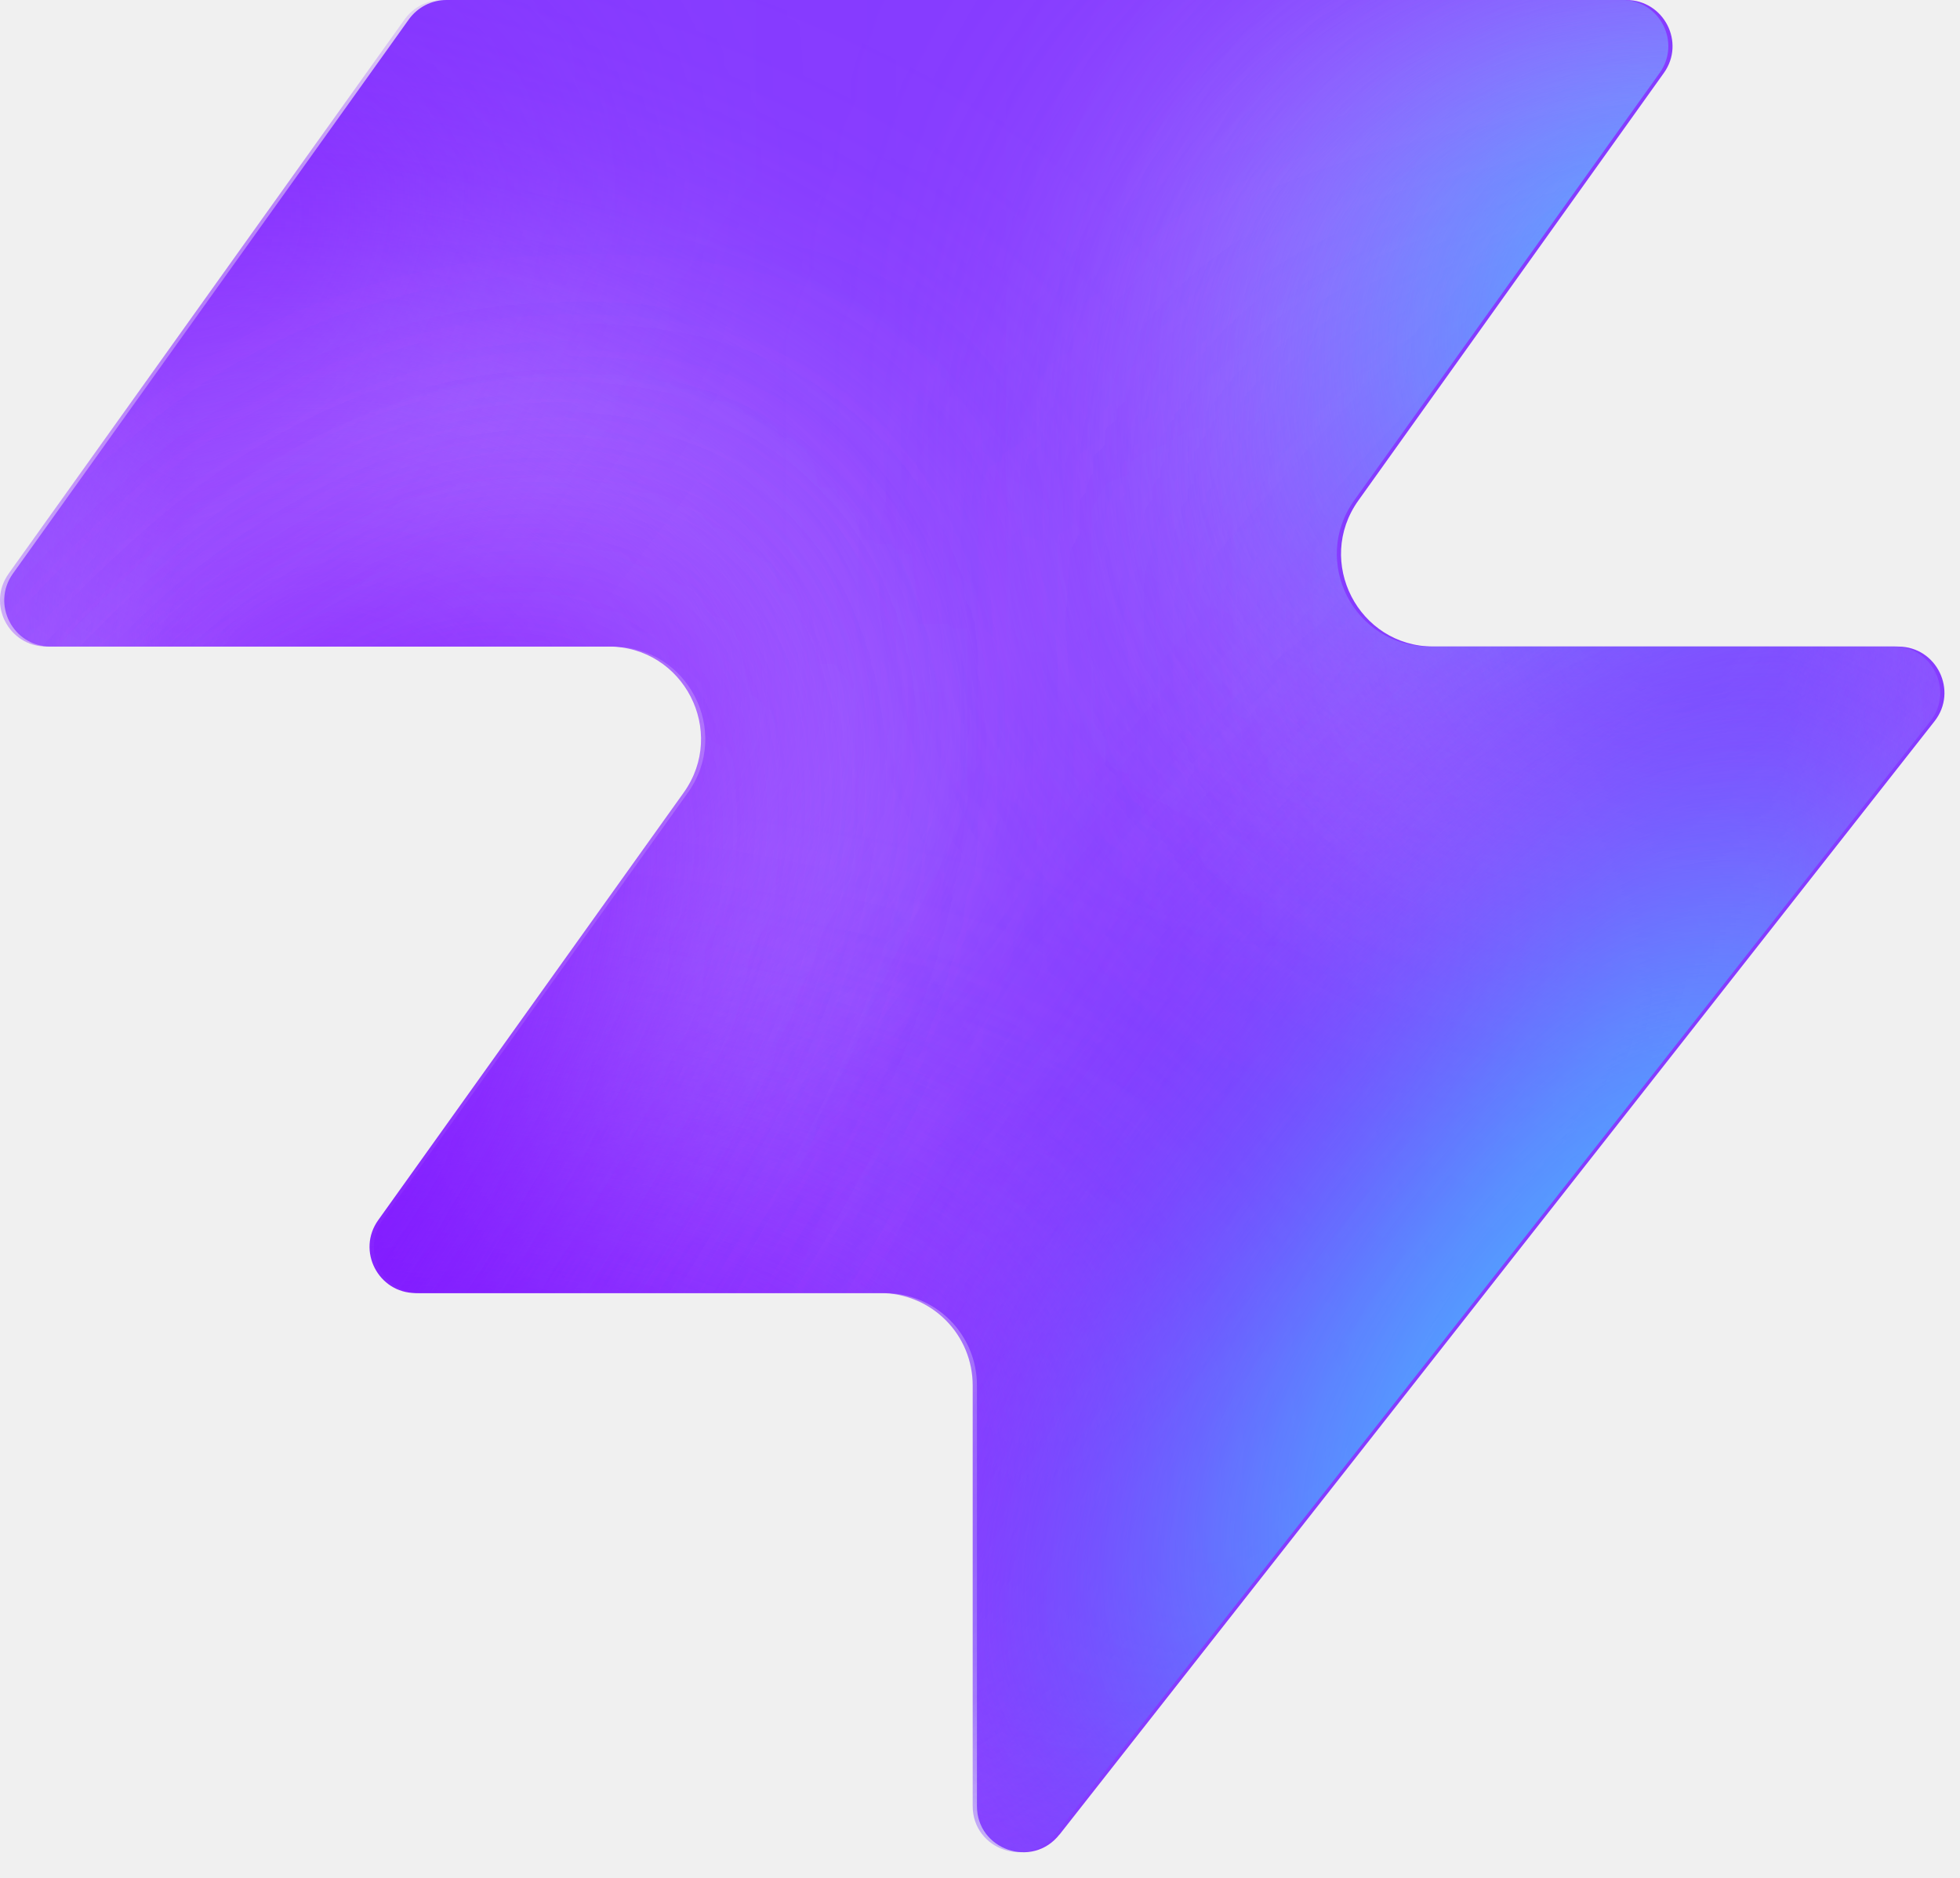
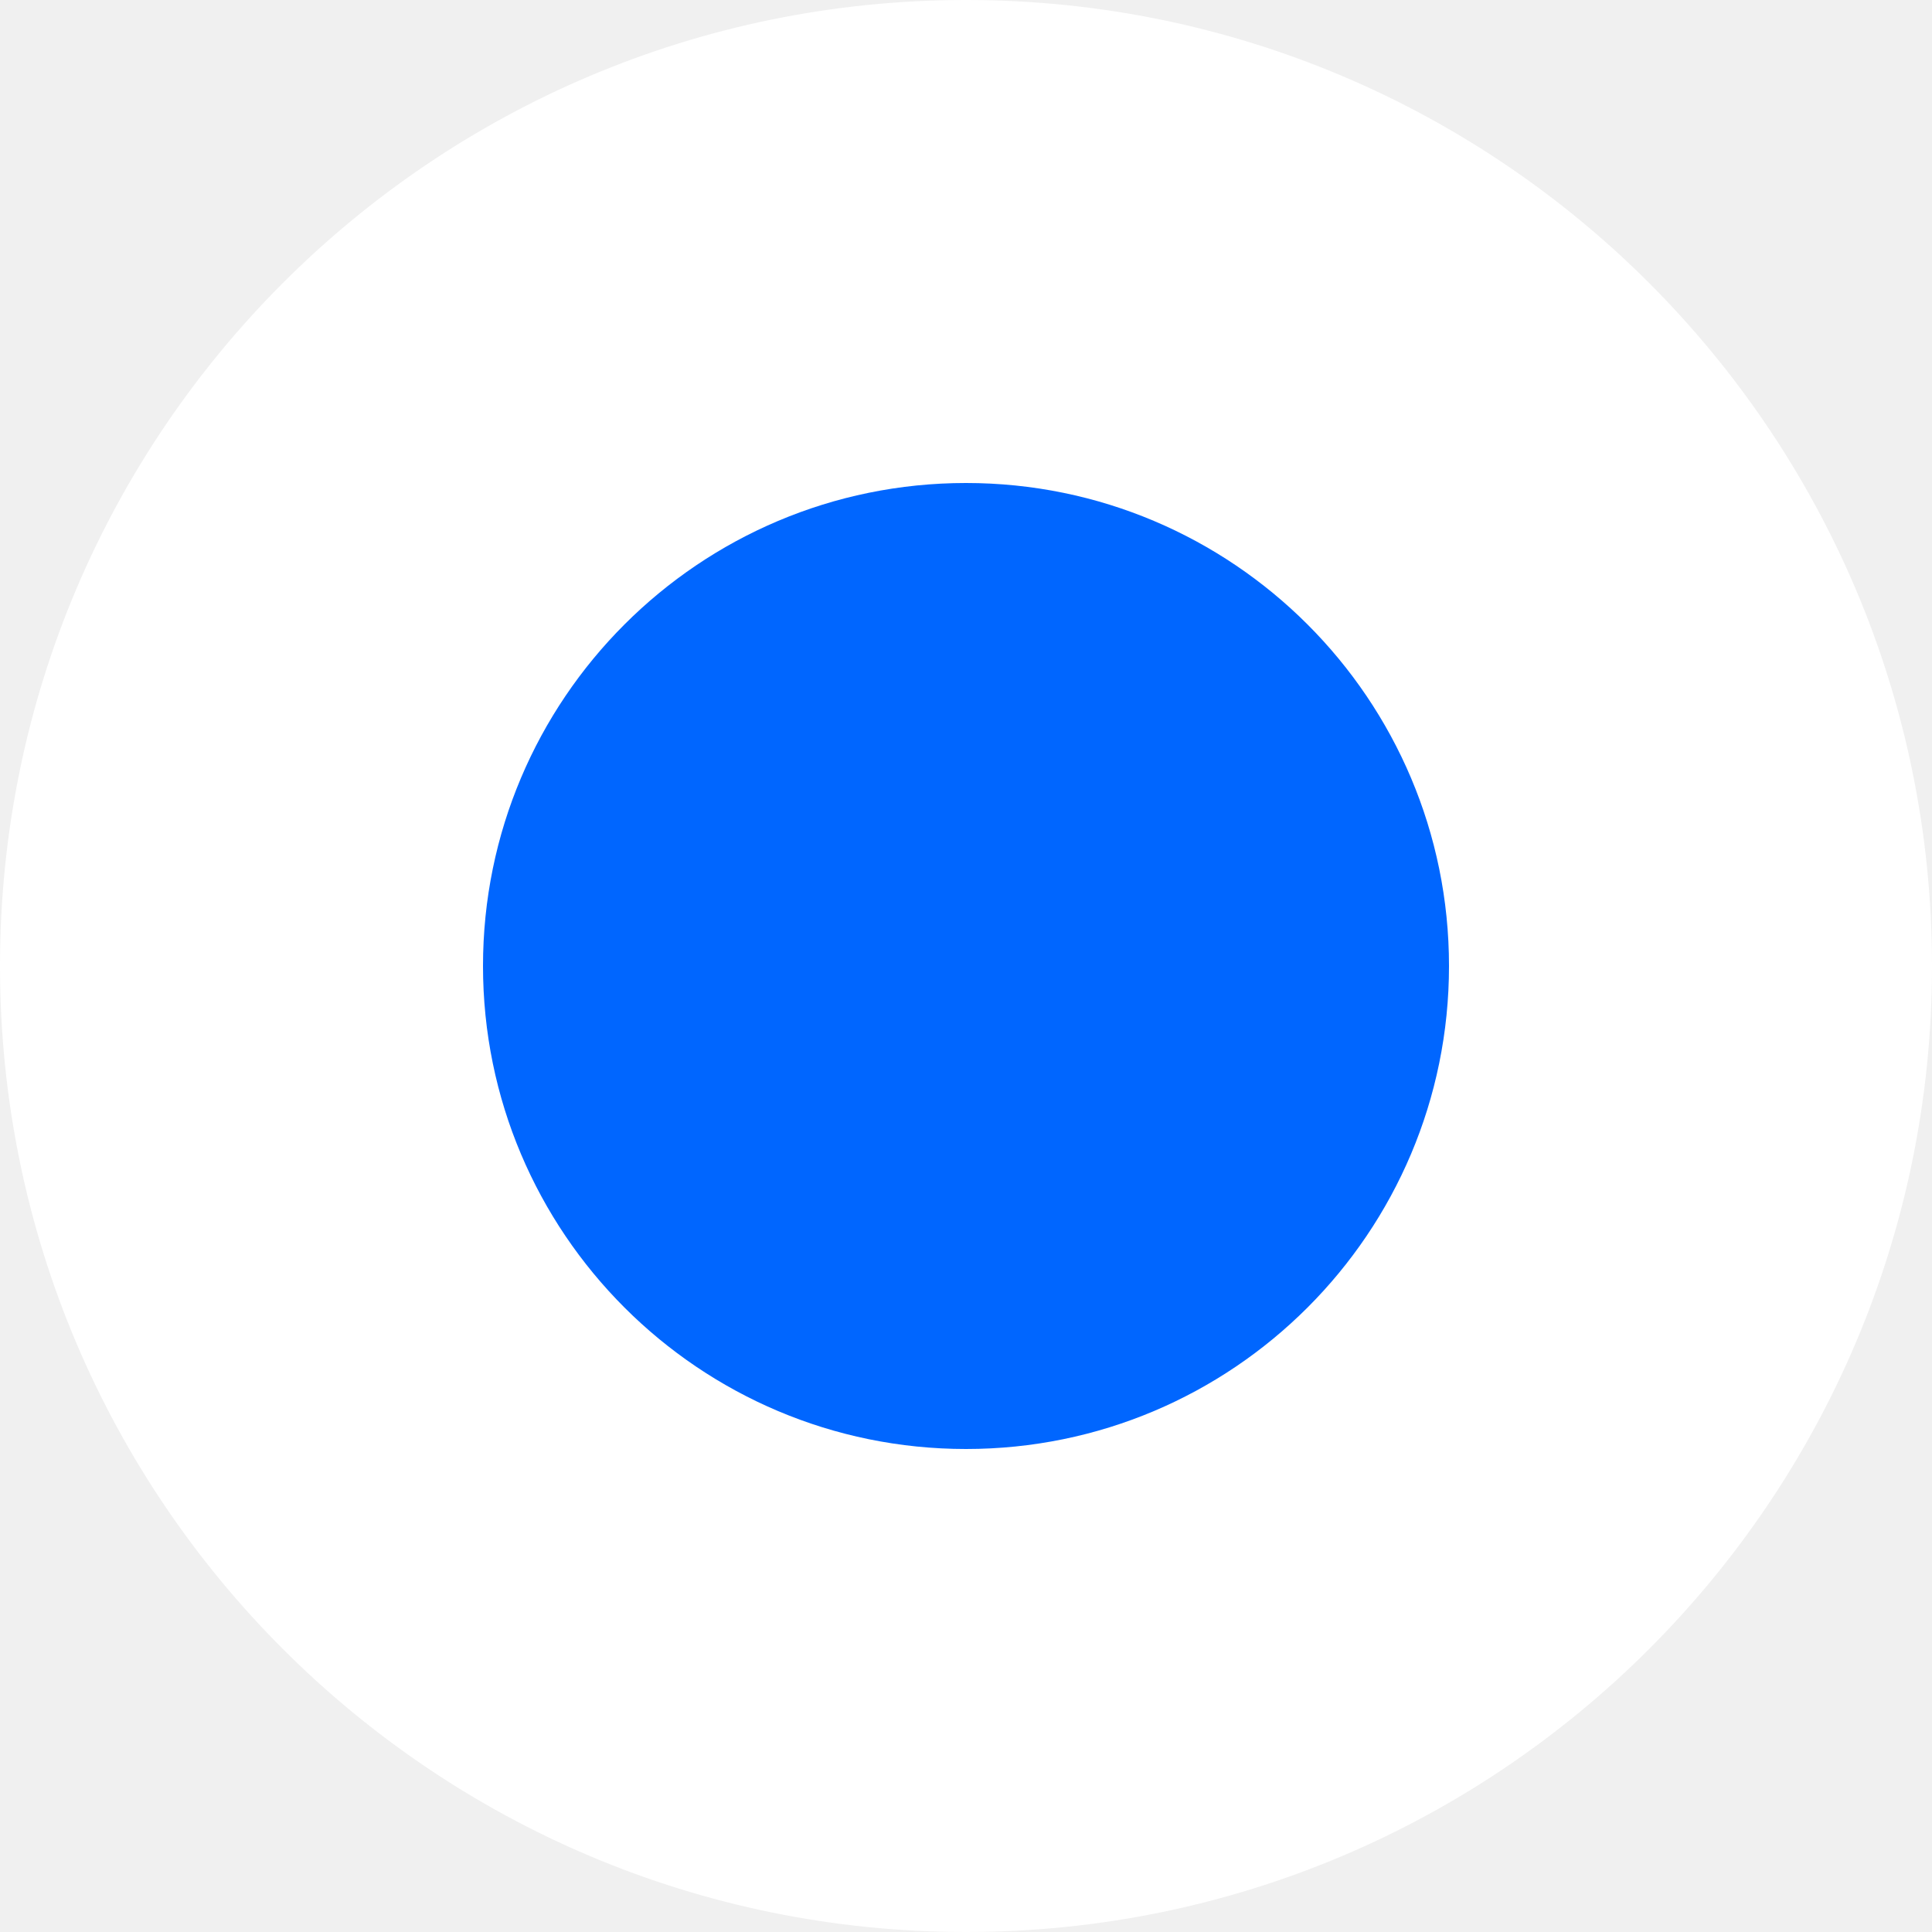
- <svg xmlns="http://www.w3.org/2000/svg" width="48" height="46" fill="none" viewBox="0 0 48 46">
-   <path fill="#863bff" d="M25.946 44.938c-.664.845-2.021.375-2.021-.698V33.937a2.26 2.26 0 0 0-2.262-2.262H10.287c-.92 0-1.456-1.04-.92-1.788l7.48-10.471c1.07-1.497 0-3.578-1.842-3.578H1.237c-.92 0-1.456-1.04-.92-1.788L10.013.474c.214-.297.556-.474.92-.474h28.894c.92 0 1.456 1.04.92 1.788l-7.48 10.471c-1.07 1.498 0 3.579 1.842 3.579h11.377c.943 0 1.473 1.088.89 1.83L25.947 44.94z" style="fill:#863bff;fill:color(display-p3 .525 .23 1);fill-opacity:1" />
-   <mask id="a" width="48" height="46" x="0" y="0" maskUnits="userSpaceOnUse" style="mask-type:alpha">
-     <path fill="#000" d="M25.842 44.938c-.664.844-2.021.375-2.021-.698V33.937a2.26 2.26 0 0 0-2.262-2.262H10.183c-.92 0-1.456-1.04-.92-1.788l7.48-10.471c1.07-1.498 0-3.579-1.842-3.579H1.133c-.92 0-1.456-1.04-.92-1.787L9.91.473c.214-.297.556-.474.92-.474h28.894c.92 0 1.456 1.04.92 1.788l-7.48 10.471c-1.07 1.498 0 3.578 1.842 3.578h11.377c.943 0 1.473 1.088.89 1.832L25.843 44.94z" style="fill:#000;fill-opacity:1" />
-   </mask>
-   <g mask="url(#a)">
-     <g filter="url(#b)">
-       <ellipse cx="5.508" cy="14.704" fill="#ede6ff" rx="5.508" ry="14.704" style="fill:#ede6ff;fill:color(display-p3 .927 .903 1);fill-opacity:1" transform="matrix(.00324 1 1 -.00324 -4.47 31.516)" />
-     </g>
-     <g filter="url(#c)">
-       <ellipse cx="10.399" cy="29.851" fill="#ede6ff" rx="10.399" ry="29.851" style="fill:#ede6ff;fill:color(display-p3 .927 .903 1);fill-opacity:1" transform="matrix(.00324 1 1 -.00324 -39.328 7.883)" />
-     </g>
-     <g filter="url(#d)">
-       <ellipse cx="5.508" cy="30.487" fill="#7e14ff" rx="5.508" ry="30.487" style="fill:#7e14ff;fill:color(display-p3 .492 .077 1);fill-opacity:1" transform="rotate(89.814 -25.913 -14.639)scale(1 -1)" />
-     </g>
-     <g filter="url(#e)">
-       <ellipse cx="5.508" cy="30.599" fill="#7e14ff" rx="5.508" ry="30.599" style="fill:#7e14ff;fill:color(display-p3 .492 .077 1);fill-opacity:1" transform="rotate(89.814 -32.644 -3.334)scale(1 -1)" />
-     </g>
-     <g filter="url(#f)">
-       <ellipse cx="5.508" cy="30.599" fill="#7e14ff" rx="5.508" ry="30.599" style="fill:#7e14ff;fill:color(display-p3 .492 .077 1);fill-opacity:1" transform="matrix(.00324 1 1 -.00324 -34.34 30.47)" />
-     </g>
-     <g filter="url(#g)">
-       <ellipse cx="14.072" cy="22.078" fill="#ede6ff" rx="14.072" ry="22.078" style="fill:#ede6ff;fill:color(display-p3 .927 .903 1);fill-opacity:1" transform="rotate(93.35 24.506 48.493)scale(-1 1)" />
-     </g>
-     <g filter="url(#h)">
-       <ellipse cx="3.47" cy="21.501" fill="#7e14ff" rx="3.47" ry="21.501" style="fill:#7e14ff;fill:color(display-p3 .492 .077 1);fill-opacity:1" transform="rotate(89.009 28.708 47.59)scale(-1 1)" />
-     </g>
-     <g filter="url(#i)">
-       <ellipse cx="3.47" cy="21.501" fill="#7e14ff" rx="3.47" ry="21.501" style="fill:#7e14ff;fill:color(display-p3 .492 .077 1);fill-opacity:1" transform="rotate(89.009 28.708 47.59)scale(-1 1)" />
-     </g>
-     <g filter="url(#j)">
-       <ellipse cx=".387" cy="8.972" fill="#7e14ff" rx="4.407" ry="29.108" style="fill:#7e14ff;fill:color(display-p3 .492 .077 1);fill-opacity:1" transform="rotate(39.51 .387 8.972)" />
-     </g>
-     <g filter="url(#k)">
-       <ellipse cx="47.523" cy="-6.092" fill="#7e14ff" rx="4.407" ry="29.108" style="fill:#7e14ff;fill:color(display-p3 .492 .077 1);fill-opacity:1" transform="rotate(37.892 47.523 -6.092)" />
-     </g>
-     <g filter="url(#l)">
-       <ellipse cx="41.412" cy="6.333" fill="#47bfff" rx="5.971" ry="9.665" style="fill:#47bfff;fill:color(display-p3 .28 .748 1);fill-opacity:1" transform="rotate(37.892 41.412 6.333)" />
-     </g>
-     <g filter="url(#m)">
-       <ellipse cx="-1.879" cy="38.332" fill="#7e14ff" rx="4.407" ry="29.108" style="fill:#7e14ff;fill:color(display-p3 .492 .077 1);fill-opacity:1" transform="rotate(37.892 -1.88 38.332)" />
-     </g>
-     <g filter="url(#n)">
-       <ellipse cx="-1.879" cy="38.332" fill="#7e14ff" rx="4.407" ry="29.108" style="fill:#7e14ff;fill:color(display-p3 .492 .077 1);fill-opacity:1" transform="rotate(37.892 -1.88 38.332)" />
-     </g>
-     <g filter="url(#o)">
-       <ellipse cx="35.651" cy="29.907" fill="#7e14ff" rx="4.407" ry="29.108" style="fill:#7e14ff;fill:color(display-p3 .492 .077 1);fill-opacity:1" transform="rotate(37.892 35.651 29.907)" />
-     </g>
-     <g filter="url(#p)">
-       <ellipse cx="38.418" cy="32.4" fill="#47bfff" rx="5.971" ry="15.297" style="fill:#47bfff;fill:color(display-p3 .28 .748 1);fill-opacity:1" transform="rotate(37.892 38.418 32.4)" />
-     </g>
-   </g>
-   <defs>
-     <filter id="b" width="60.045" height="41.654" x="-19.77" y="16.149" color-interpolation-filters="sRGB" filterUnits="userSpaceOnUse">
-       <feFlood flood-opacity="0" result="BackgroundImageFix" />
-       <feBlend in="SourceGraphic" in2="BackgroundImageFix" result="shape" />
-       <feGaussianBlur result="effect1_foregroundBlur_2002_17158" stdDeviation="7.659" />
-     </filter>
-     <filter id="c" width="90.34" height="51.437" x="-54.613" y="-7.533" color-interpolation-filters="sRGB" filterUnits="userSpaceOnUse">
-       <feFlood flood-opacity="0" result="BackgroundImageFix" />
-       <feBlend in="SourceGraphic" in2="BackgroundImageFix" result="shape" />
-       <feGaussianBlur result="effect1_foregroundBlur_2002_17158" stdDeviation="7.659" />
-     </filter>
-     <filter id="d" width="79.355" height="29.4" x="-49.64" y="2.03" color-interpolation-filters="sRGB" filterUnits="userSpaceOnUse">
-       <feFlood flood-opacity="0" result="BackgroundImageFix" />
-       <feBlend in="SourceGraphic" in2="BackgroundImageFix" result="shape" />
-       <feGaussianBlur result="effect1_foregroundBlur_2002_17158" stdDeviation="4.596" />
-     </filter>
-     <filter id="e" width="79.579" height="29.4" x="-45.045" y="20.029" color-interpolation-filters="sRGB" filterUnits="userSpaceOnUse">
-       <feFlood flood-opacity="0" result="BackgroundImageFix" />
-       <feBlend in="SourceGraphic" in2="BackgroundImageFix" result="shape" />
-       <feGaussianBlur result="effect1_foregroundBlur_2002_17158" stdDeviation="4.596" />
-     </filter>
-     <filter id="f" width="79.579" height="29.4" x="-43.513" y="21.178" color-interpolation-filters="sRGB" filterUnits="userSpaceOnUse">
-       <feFlood flood-opacity="0" result="BackgroundImageFix" />
-       <feBlend in="SourceGraphic" in2="BackgroundImageFix" result="shape" />
-       <feGaussianBlur result="effect1_foregroundBlur_2002_17158" stdDeviation="4.596" />
-     </filter>
-     <filter id="g" width="74.749" height="58.852" x="15.756" y="-17.901" color-interpolation-filters="sRGB" filterUnits="userSpaceOnUse">
-       <feFlood flood-opacity="0" result="BackgroundImageFix" />
-       <feBlend in="SourceGraphic" in2="BackgroundImageFix" result="shape" />
-       <feGaussianBlur result="effect1_foregroundBlur_2002_17158" stdDeviation="7.659" />
-     </filter>
-     <filter id="h" width="61.377" height="25.362" x="23.548" y="2.284" color-interpolation-filters="sRGB" filterUnits="userSpaceOnUse">
-       <feFlood flood-opacity="0" result="BackgroundImageFix" />
-       <feBlend in="SourceGraphic" in2="BackgroundImageFix" result="shape" />
-       <feGaussianBlur result="effect1_foregroundBlur_2002_17158" stdDeviation="4.596" />
-     </filter>
-     <filter id="i" width="61.377" height="25.362" x="23.548" y="2.284" color-interpolation-filters="sRGB" filterUnits="userSpaceOnUse">
-       <feFlood flood-opacity="0" result="BackgroundImageFix" />
-       <feBlend in="SourceGraphic" in2="BackgroundImageFix" result="shape" />
-       <feGaussianBlur result="effect1_foregroundBlur_2002_17158" stdDeviation="4.596" />
-     </filter>
-     <filter id="j" width="56.045" height="63.649" x="-27.636" y="-22.853" color-interpolation-filters="sRGB" filterUnits="userSpaceOnUse">
-       <feFlood flood-opacity="0" result="BackgroundImageFix" />
-       <feBlend in="SourceGraphic" in2="BackgroundImageFix" result="shape" />
-       <feGaussianBlur result="effect1_foregroundBlur_2002_17158" stdDeviation="4.596" />
-     </filter>
-     <filter id="k" width="54.814" height="64.646" x="20.116" y="-38.415" color-interpolation-filters="sRGB" filterUnits="userSpaceOnUse">
-       <feFlood flood-opacity="0" result="BackgroundImageFix" />
-       <feBlend in="SourceGraphic" in2="BackgroundImageFix" result="shape" />
-       <feGaussianBlur result="effect1_foregroundBlur_2002_17158" stdDeviation="4.596" />
-     </filter>
-     <filter id="l" width="33.541" height="35.313" x="24.641" y="-11.323" color-interpolation-filters="sRGB" filterUnits="userSpaceOnUse">
-       <feFlood flood-opacity="0" result="BackgroundImageFix" />
-       <feBlend in="SourceGraphic" in2="BackgroundImageFix" result="shape" />
-       <feGaussianBlur result="effect1_foregroundBlur_2002_17158" stdDeviation="4.596" />
-     </filter>
-     <filter id="m" width="54.814" height="64.646" x="-29.286" y="6.009" color-interpolation-filters="sRGB" filterUnits="userSpaceOnUse">
-       <feFlood flood-opacity="0" result="BackgroundImageFix" />
-       <feBlend in="SourceGraphic" in2="BackgroundImageFix" result="shape" />
-       <feGaussianBlur result="effect1_foregroundBlur_2002_17158" stdDeviation="4.596" />
-     </filter>
-     <filter id="n" width="54.814" height="64.646" x="-29.286" y="6.009" color-interpolation-filters="sRGB" filterUnits="userSpaceOnUse">
-       <feFlood flood-opacity="0" result="BackgroundImageFix" />
-       <feBlend in="SourceGraphic" in2="BackgroundImageFix" result="shape" />
-       <feGaussianBlur result="effect1_foregroundBlur_2002_17158" stdDeviation="4.596" />
-     </filter>
-     <filter id="o" width="54.814" height="64.646" x="8.244" y="-2.416" color-interpolation-filters="sRGB" filterUnits="userSpaceOnUse">
-       <feFlood flood-opacity="0" result="BackgroundImageFix" />
-       <feBlend in="SourceGraphic" in2="BackgroundImageFix" result="shape" />
-       <feGaussianBlur result="effect1_foregroundBlur_2002_17158" stdDeviation="4.596" />
-     </filter>
-     <filter id="p" width="39.409" height="43.623" x="18.713" y="10.588" color-interpolation-filters="sRGB" filterUnits="userSpaceOnUse">
-       <feFlood flood-opacity="0" result="BackgroundImageFix" />
-       <feBlend in="SourceGraphic" in2="BackgroundImageFix" result="shape" />
-       <feGaussianBlur result="effect1_foregroundBlur_2002_17158" stdDeviation="4.596" />
-     </filter>
-   </defs>
+ <svg xmlns="http://www.w3.org/2000/svg" width="32" height="32" viewBox="0 0 32 32" fill="none">
+   <circle cx="16" cy="16" r="16" fill="white" />
+   <circle cx="16" cy="16" r="8" fill="#0066FF" />
</svg>
